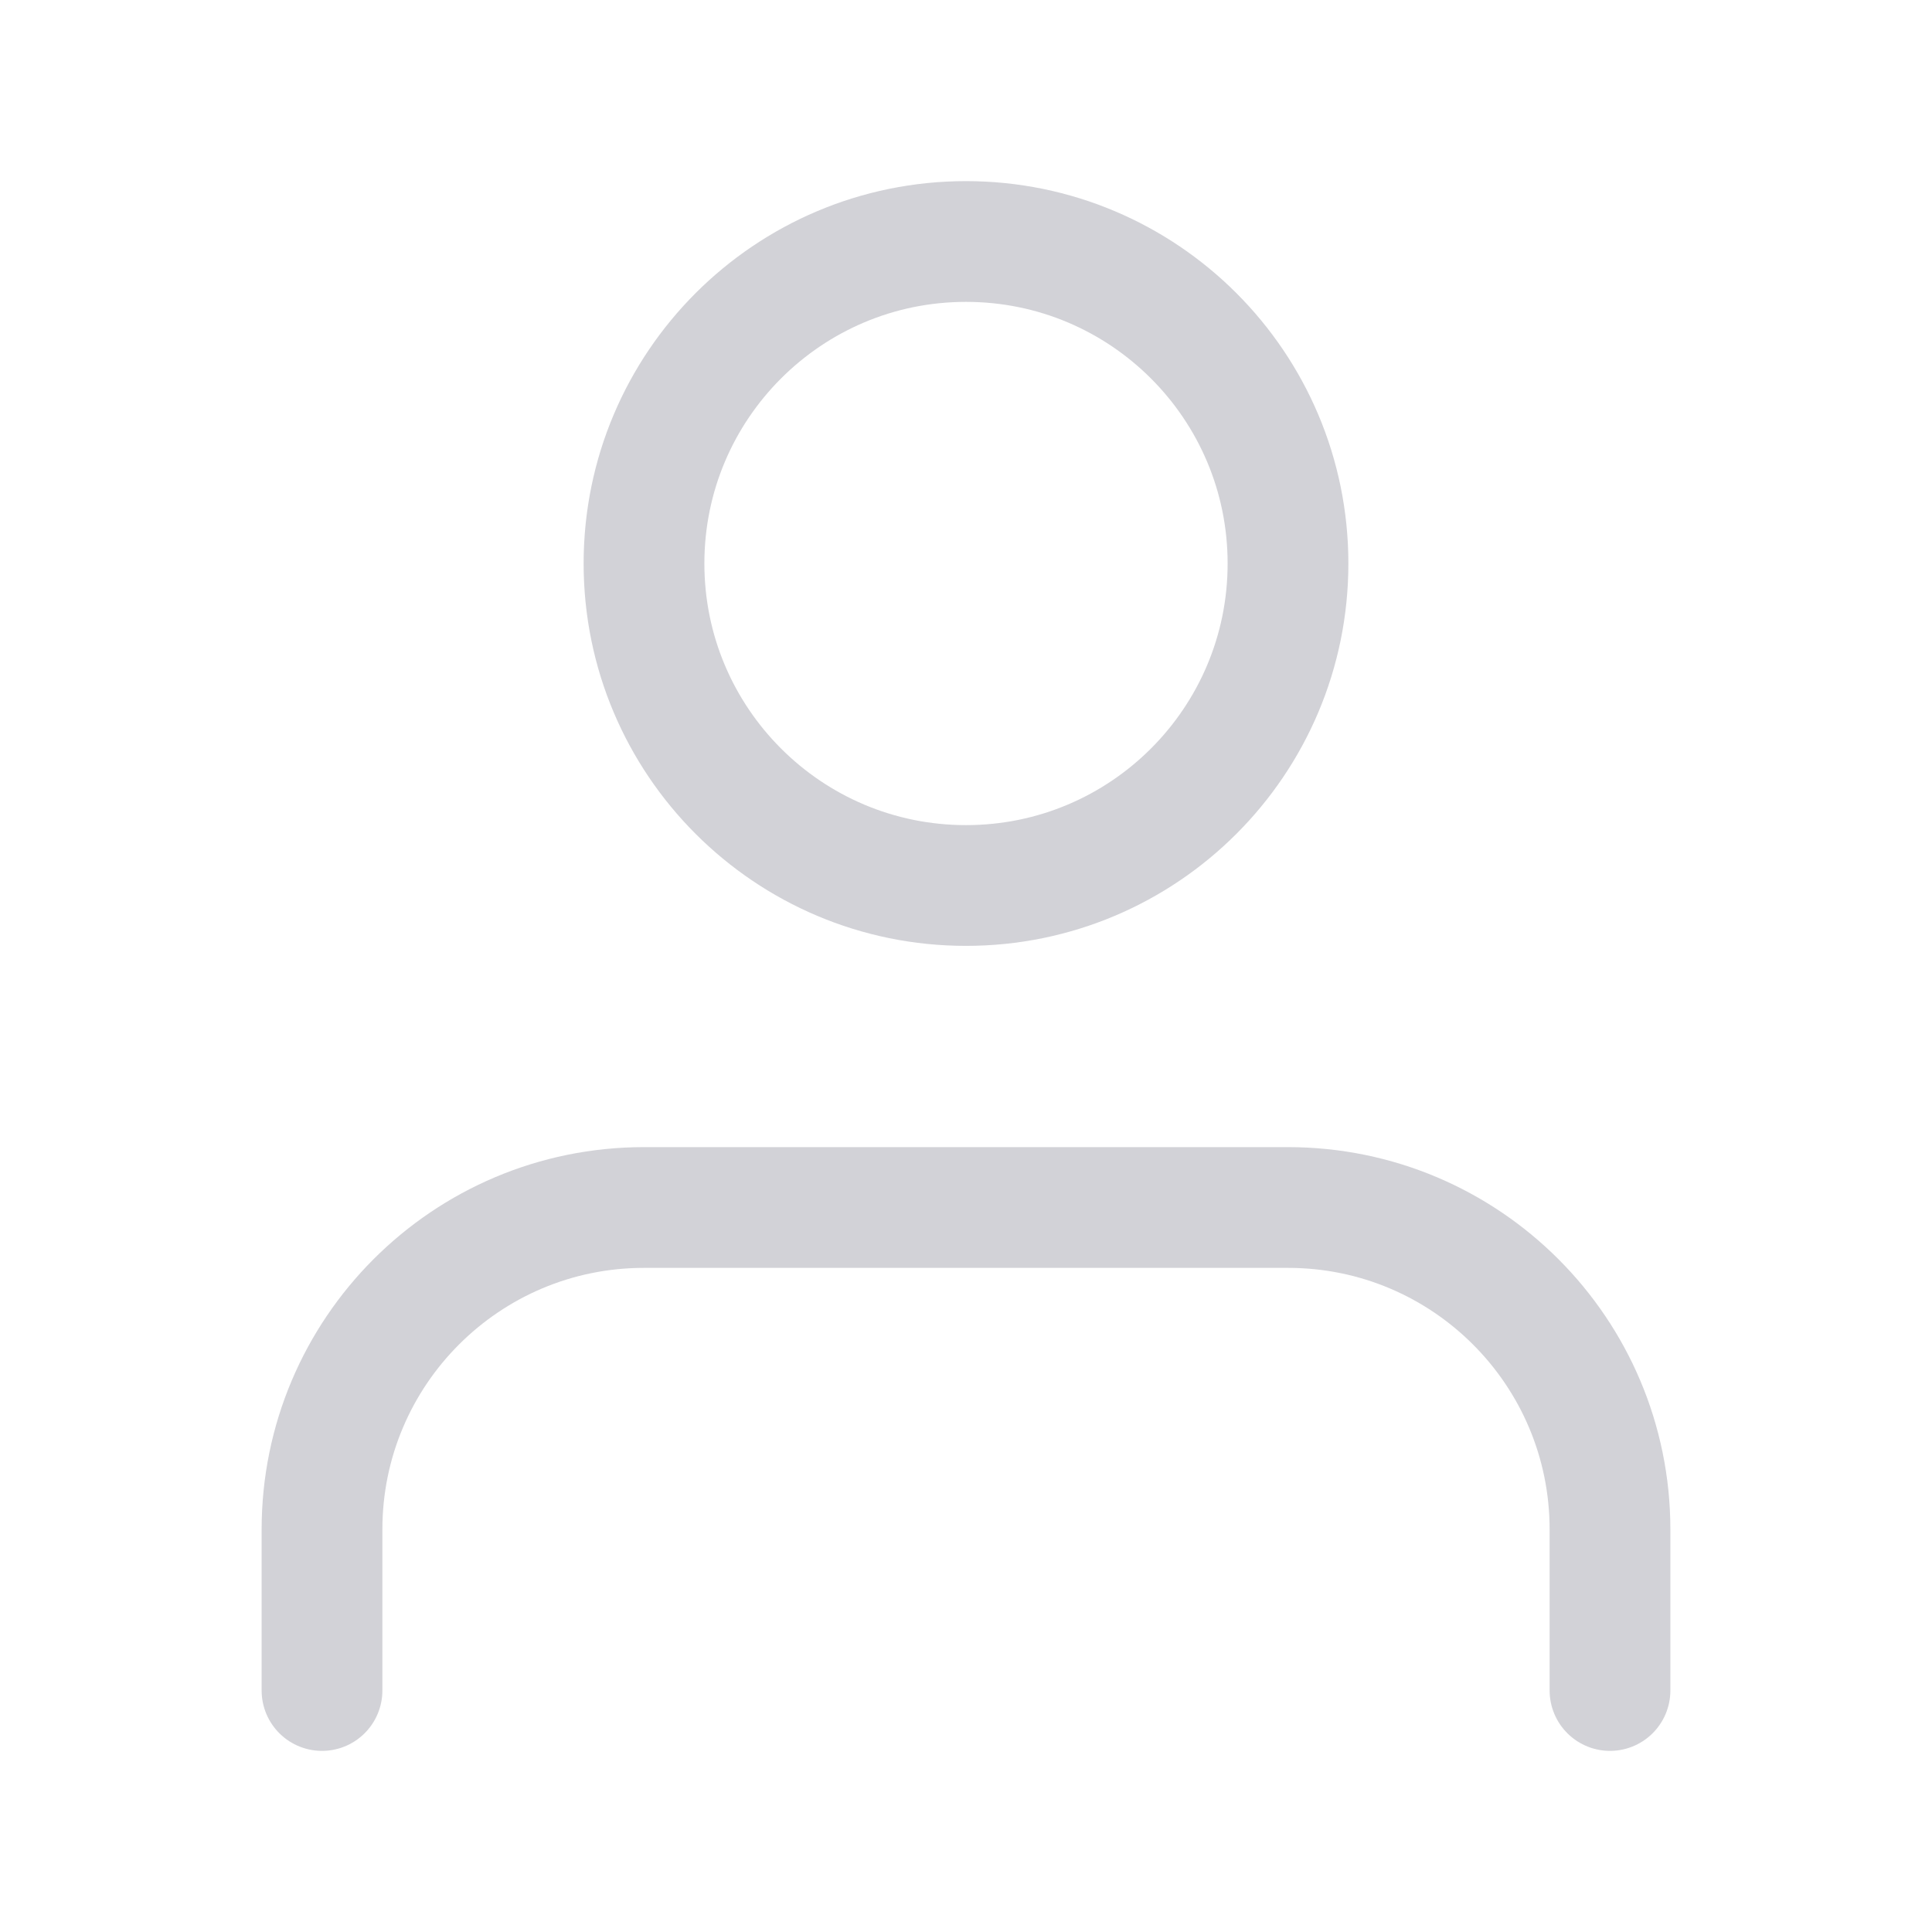
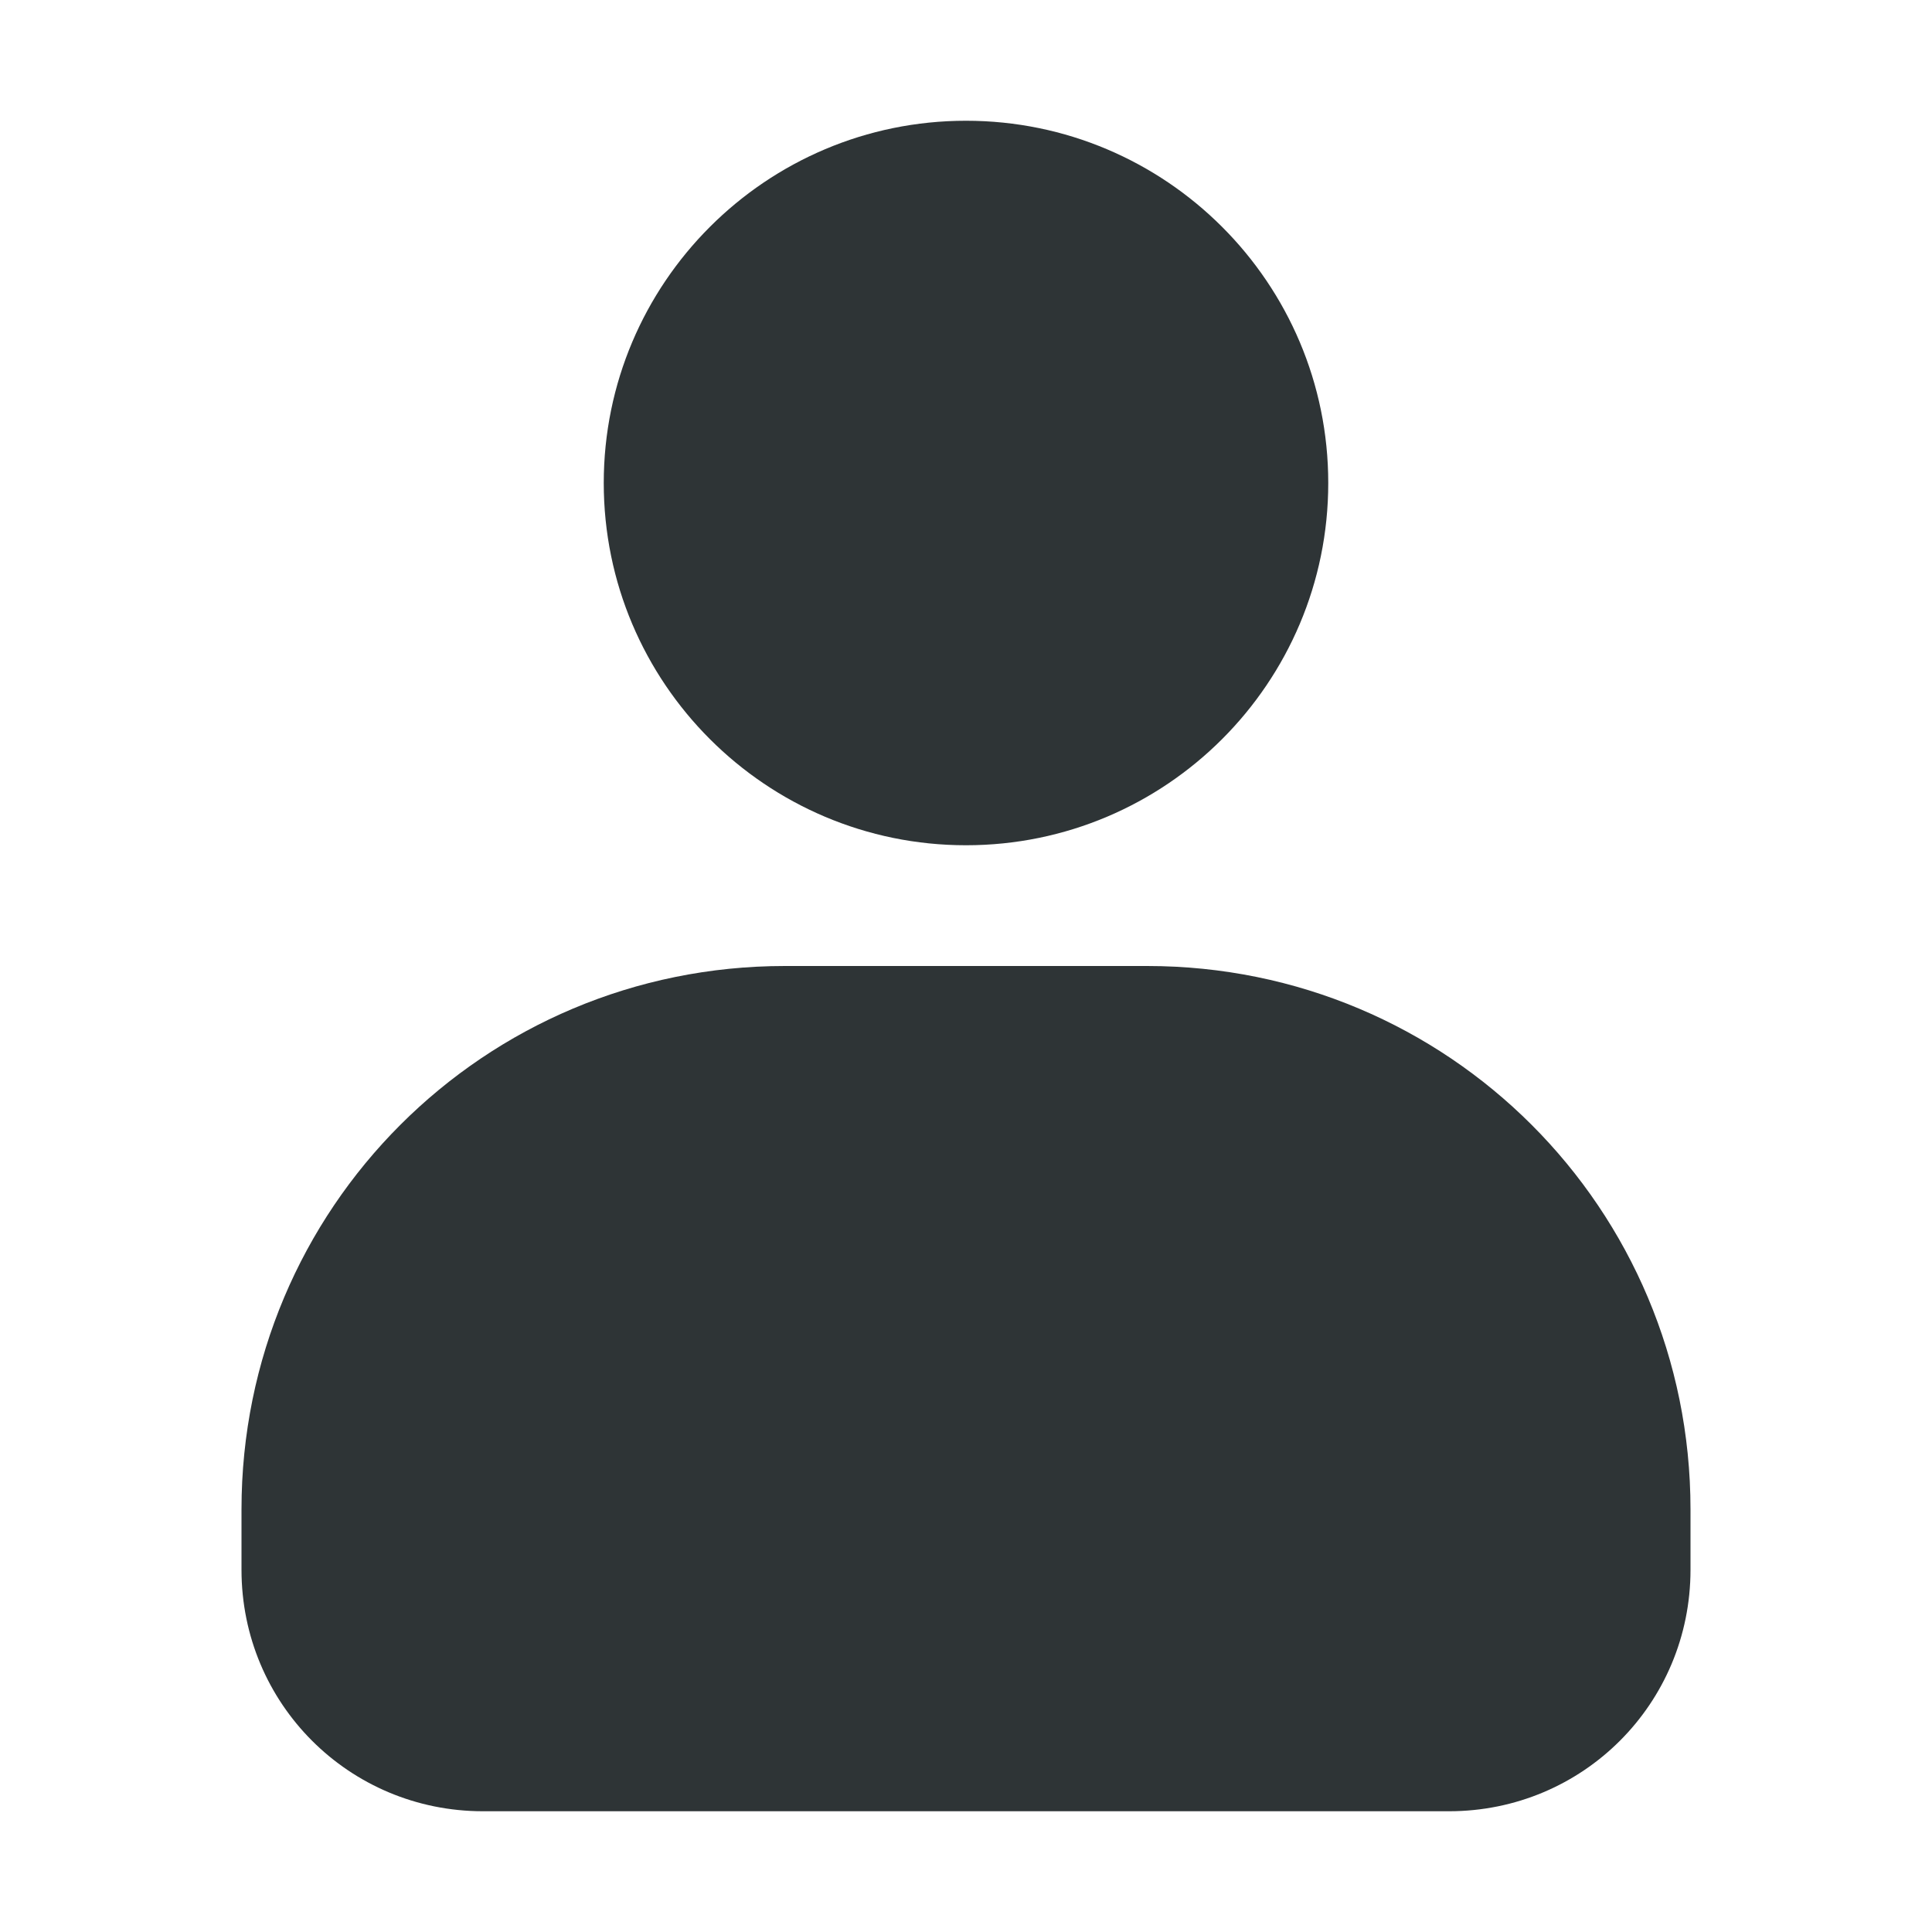
- <svg xmlns="http://www.w3.org/2000/svg" viewBox="0 0 24 24" fill="none" stroke="#d2d2d7" stroke-width="1.5" stroke-linecap="round" stroke-linejoin="round">
-   <path d="M20 21v-2a4 4 0 0 0-4-4H8a4 4 0 0 0-4 4v2" />
-   <circle cx="12" cy="7" r="4" />
+ <svg xmlns="http://www.w3.org/2000/svg" width="800px" height="800px" viewBox="0 0 16 16">
+   <path d="m 8 1 c -1.656 0 -3 1.344 -3 3 s 1.344 3 3 3 s 3 -1.344 3 -3 s -1.344 -3 -3 -3 z m -1.5 7 c -2.492 0 -4.5 2.008 -4.5 4.5 v 0.5 c 0 1.109 0.891 2 2 2 h 8 c 1.109 0 2 -0.891 2 -2 v -0.5 c 0 -2.492 -2.008 -4.5 -4.5 -4.5 z m 0 0" fill="#2e3436" />
</svg>
